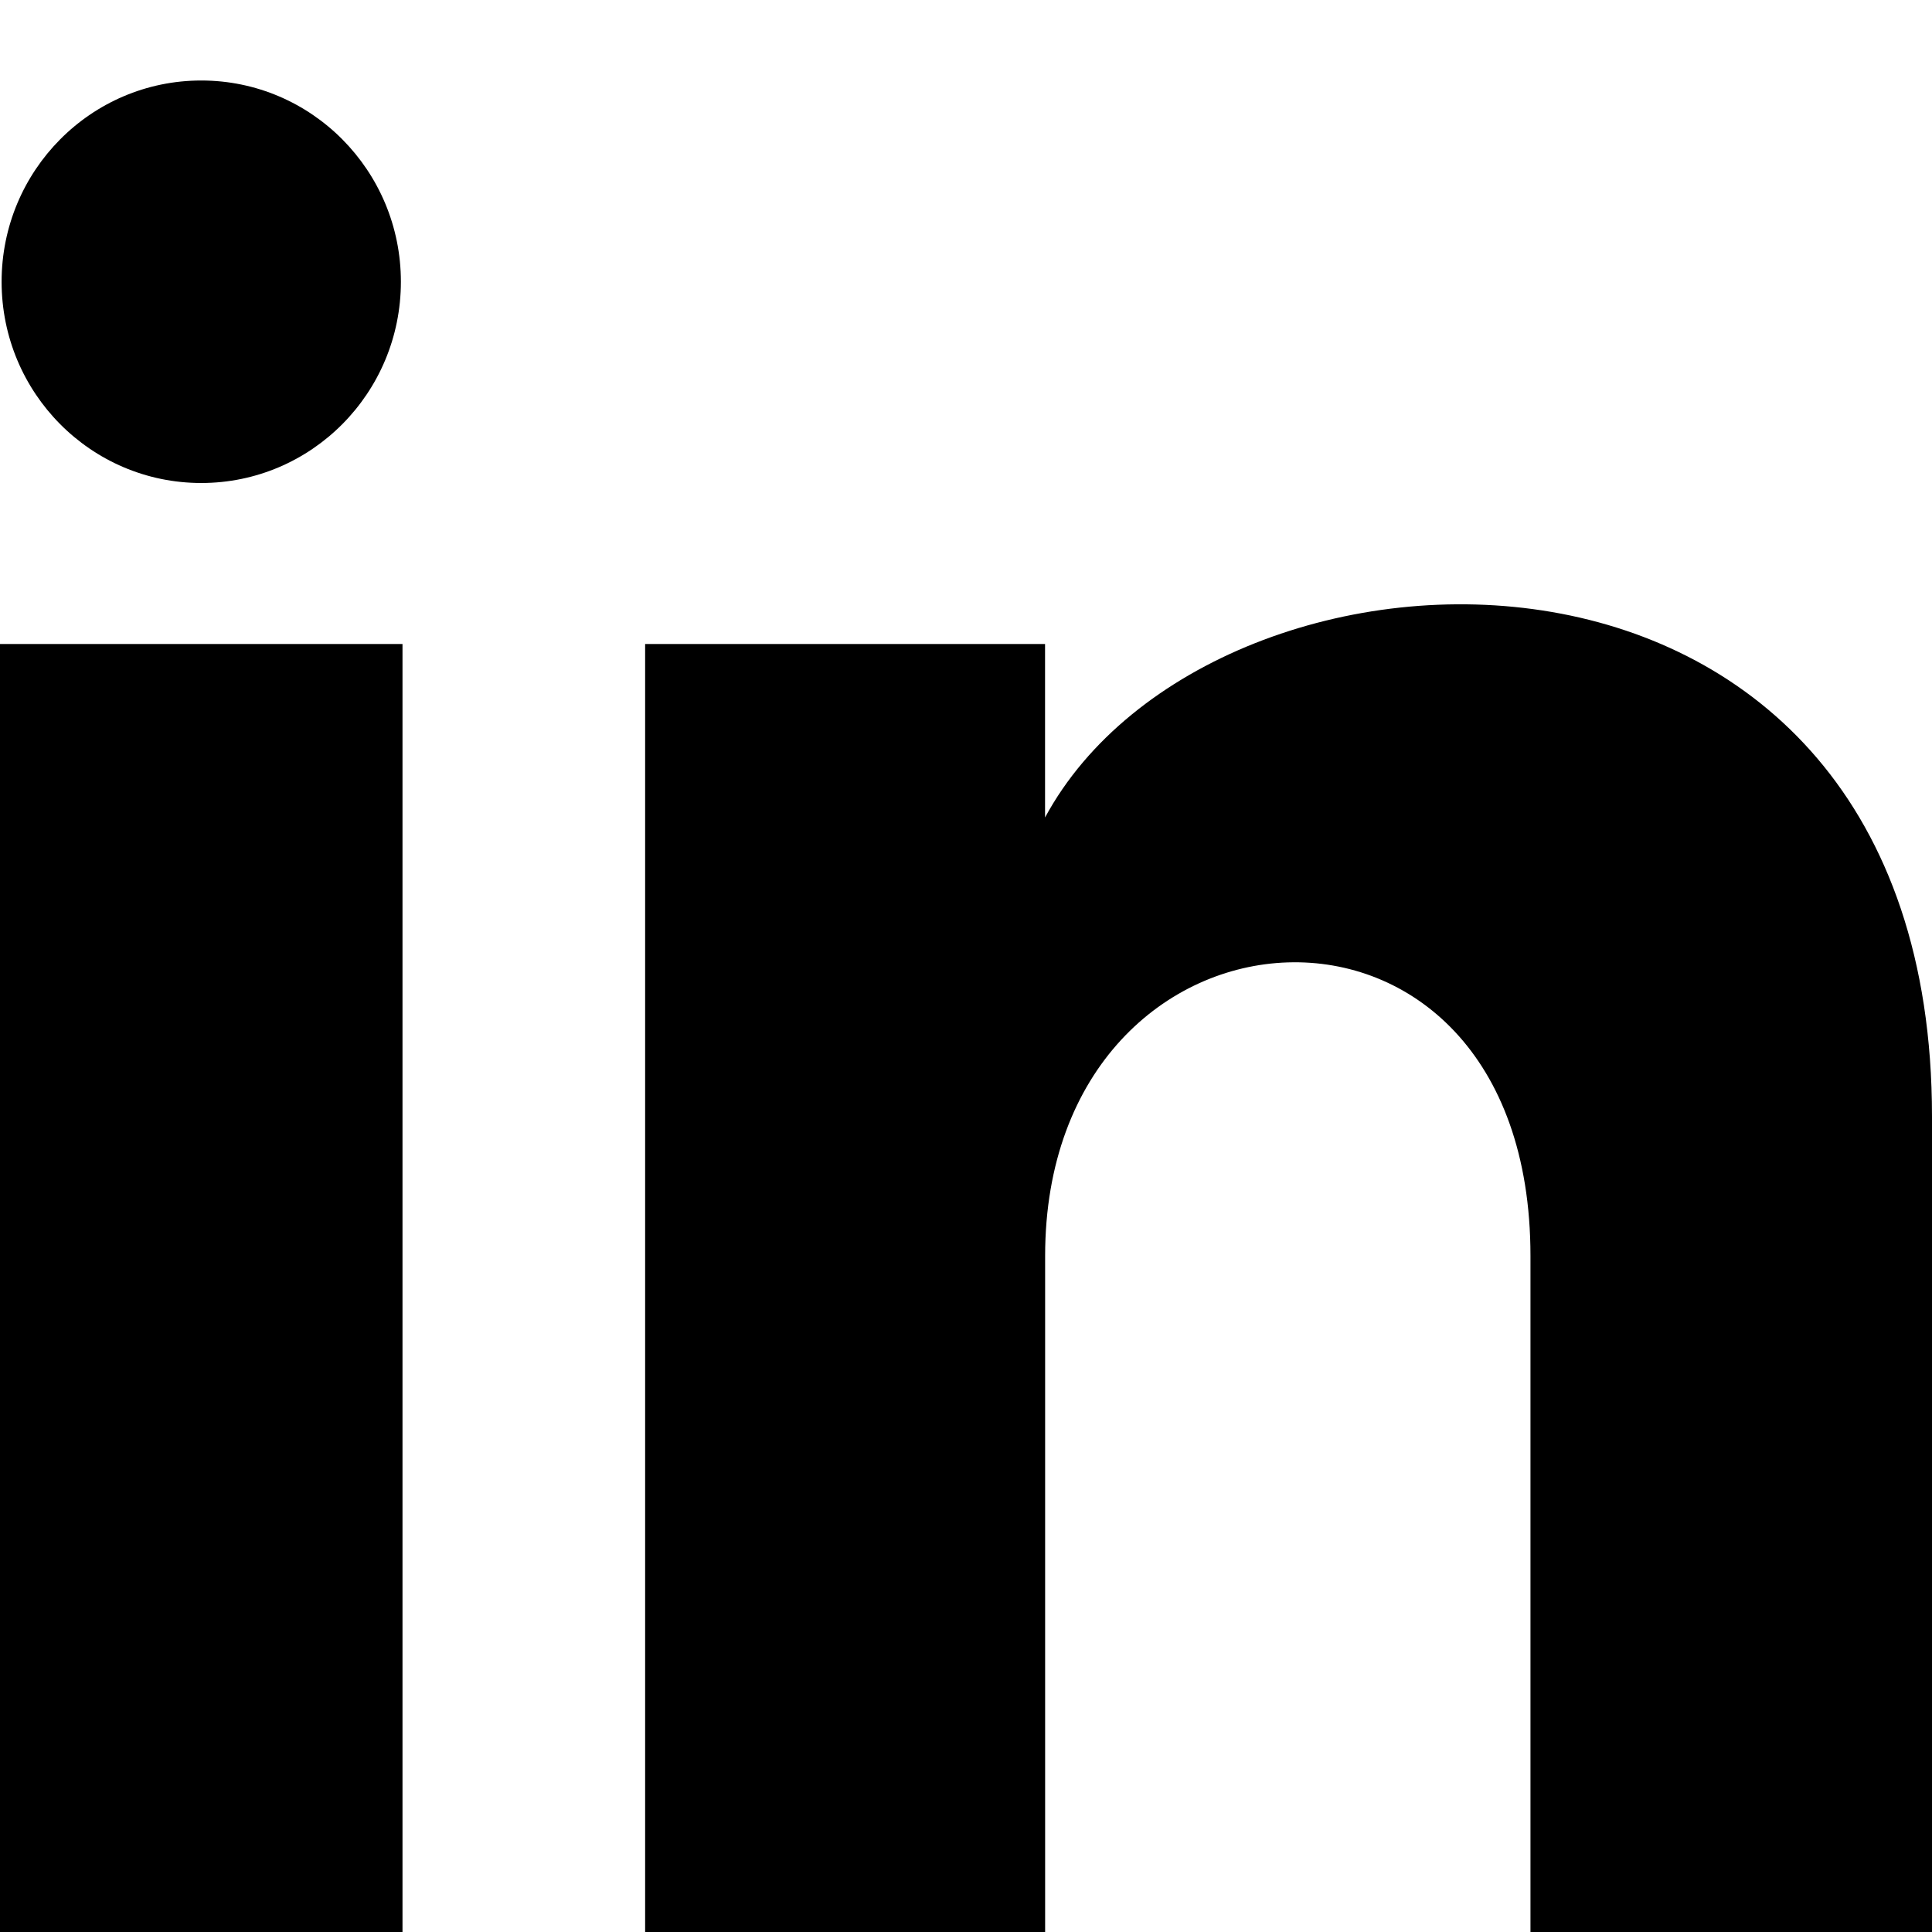
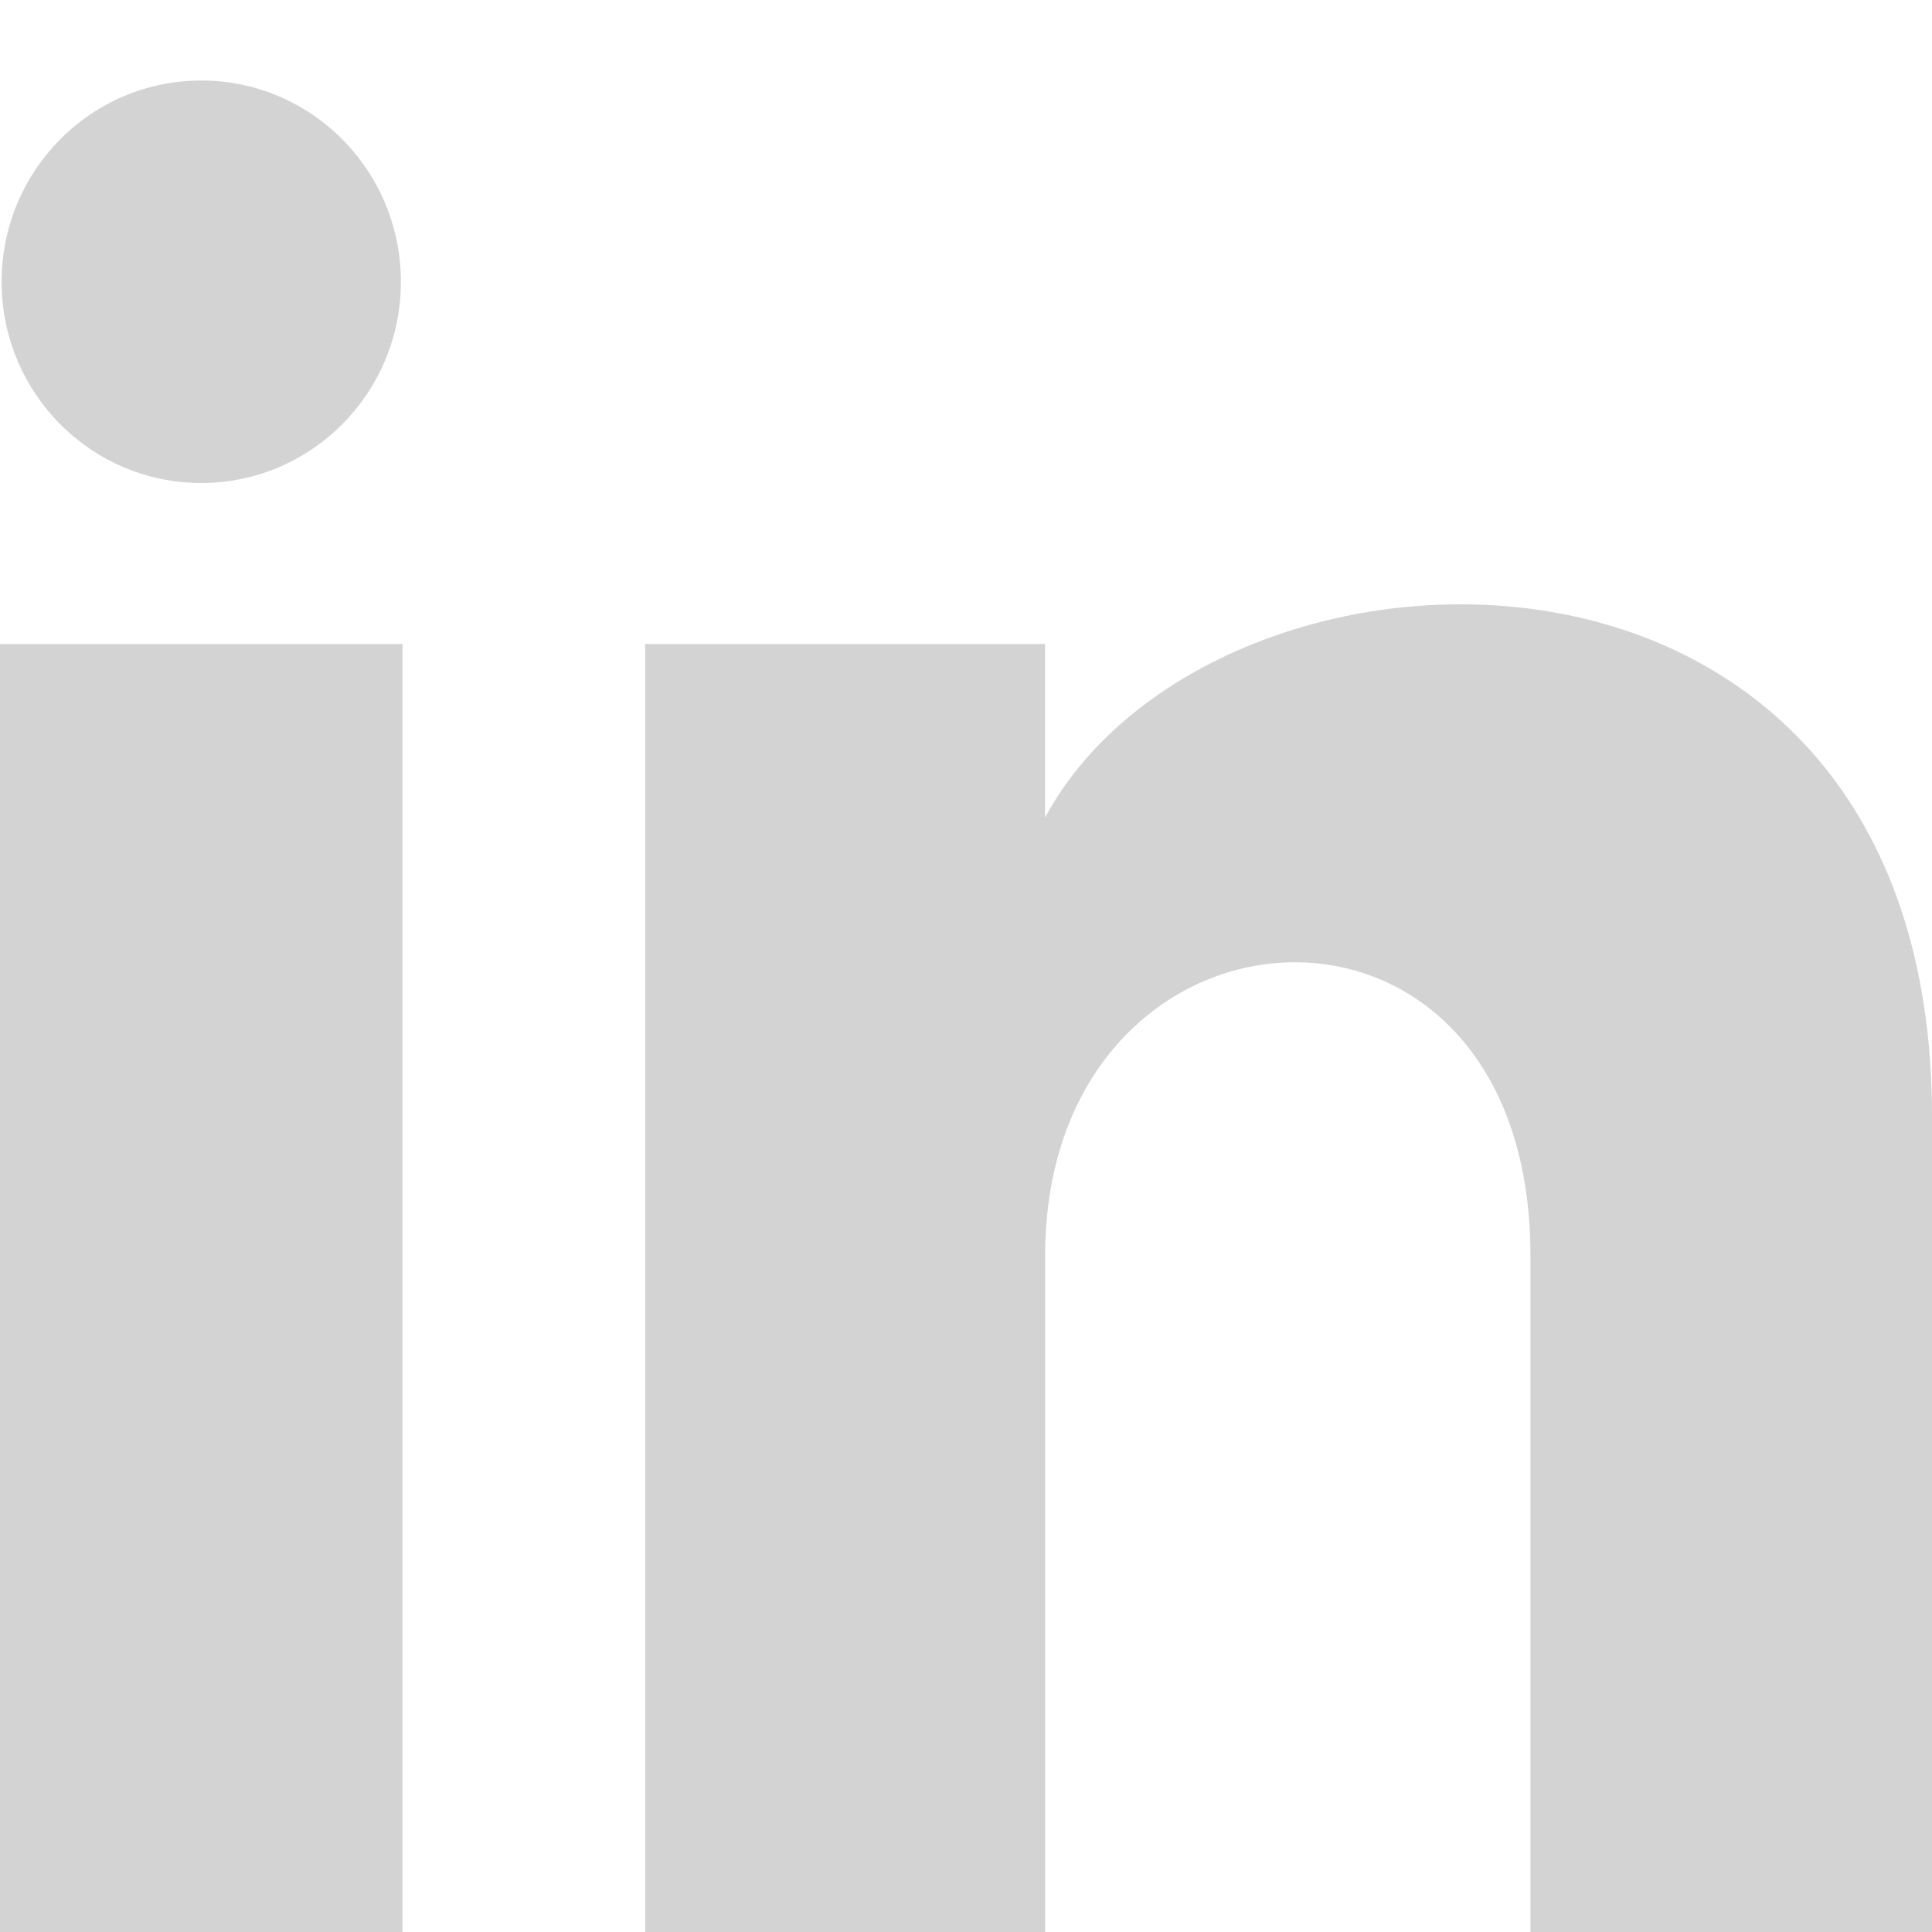
- <svg xmlns="http://www.w3.org/2000/svg" width="24" height="24" viewBox="0 0 24 24">
-   <path d="M4.98 3.5c0 1.381-1.11 2.5-2.48 2.5s-2.48-1.119-2.48-2.5c0-1.38 1.11-2.5 2.48-2.5s2.48 1.12 2.48 2.5zm.02 4.5h-5v16h5v-16zm7.982 0h-4.968v16h4.969v-8.399c0-4.67 6.029-5.052 6.029 0v8.399h4.988v-10.131c0-7.88-8.922-7.593-11.018-3.714v-2.155z" />
+ <svg xmlns="http://www.w3.org/2000/svg" class="fill-white" width="24" height="24" viewBox="0 0 24 24">
+   <path d="M4.98 3.5c0 1.381-1.11 2.5-2.48 2.5s-2.48-1.119-2.48-2.5c0-1.38 1.11-2.5 2.48-2.5s2.48 1.12 2.48 2.5zm.02 4.5h-5v16h5v-16zm7.982 0h-4.968v16h4.969v-8.399c0-4.67 6.029-5.052 6.029 0v8.399h4.988v-10.131c0-7.88-8.922-7.593-11.018-3.714v-2.155z" fill="lightGray" />
</svg>
